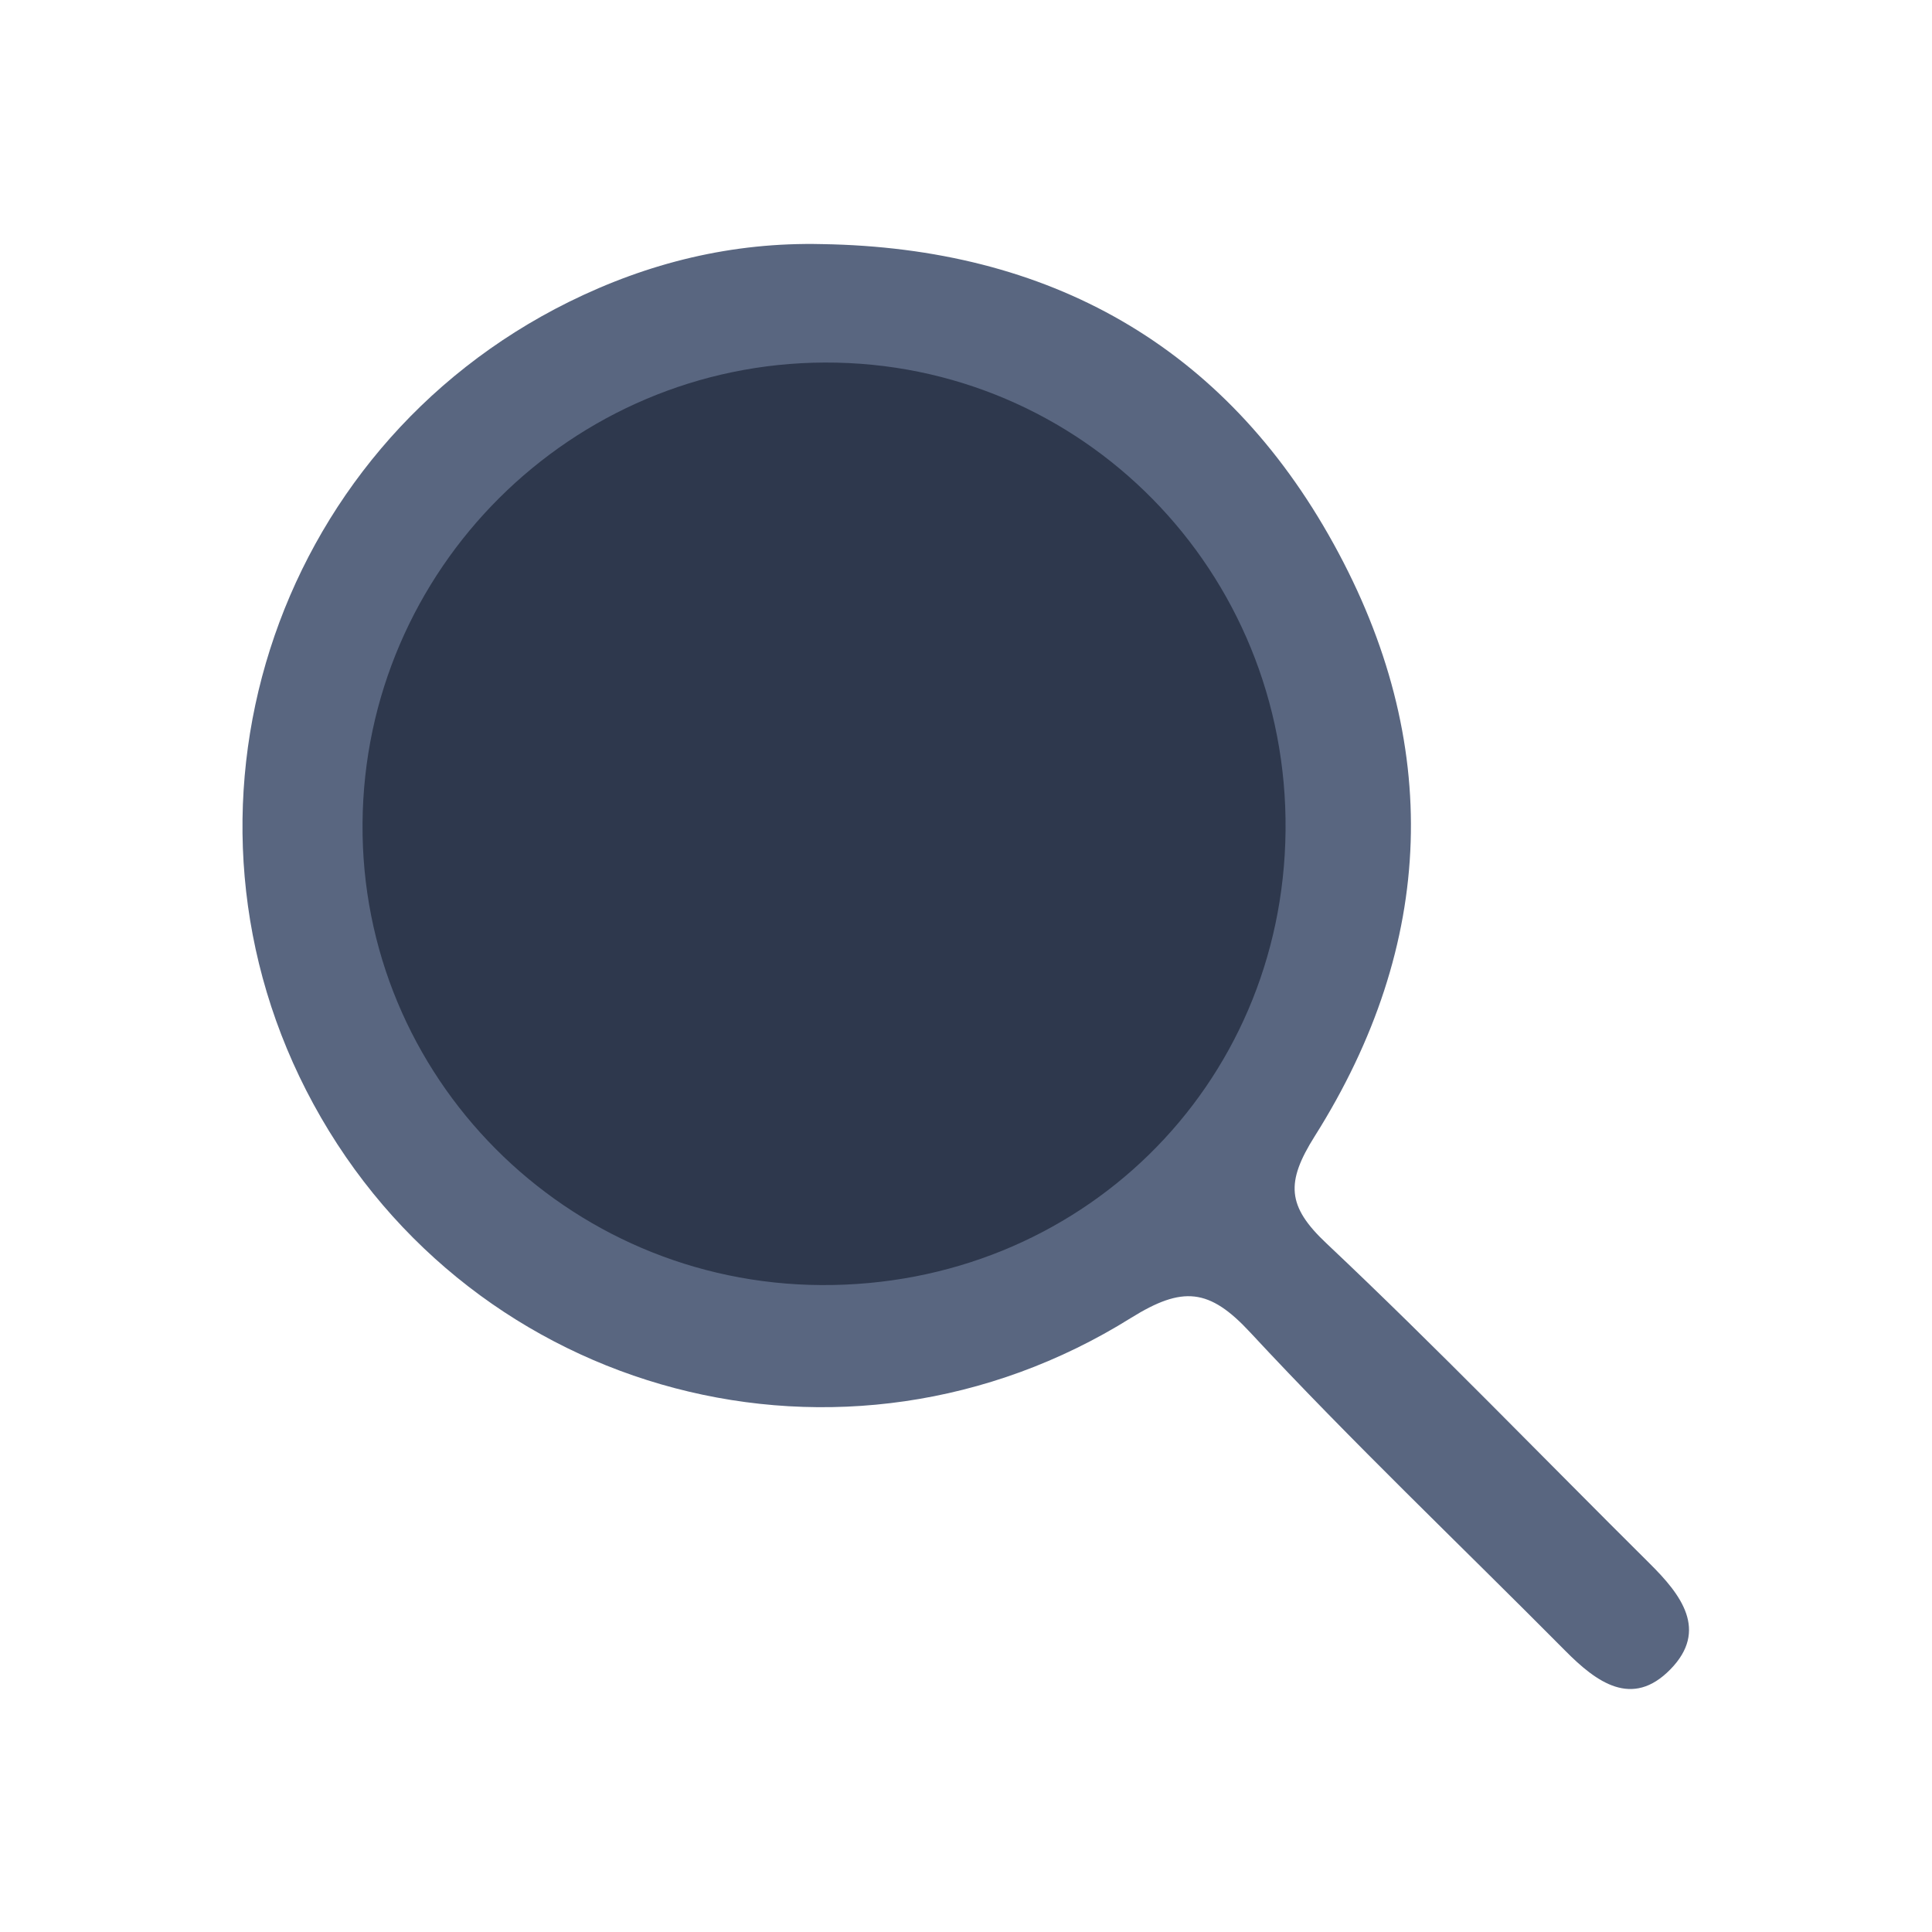
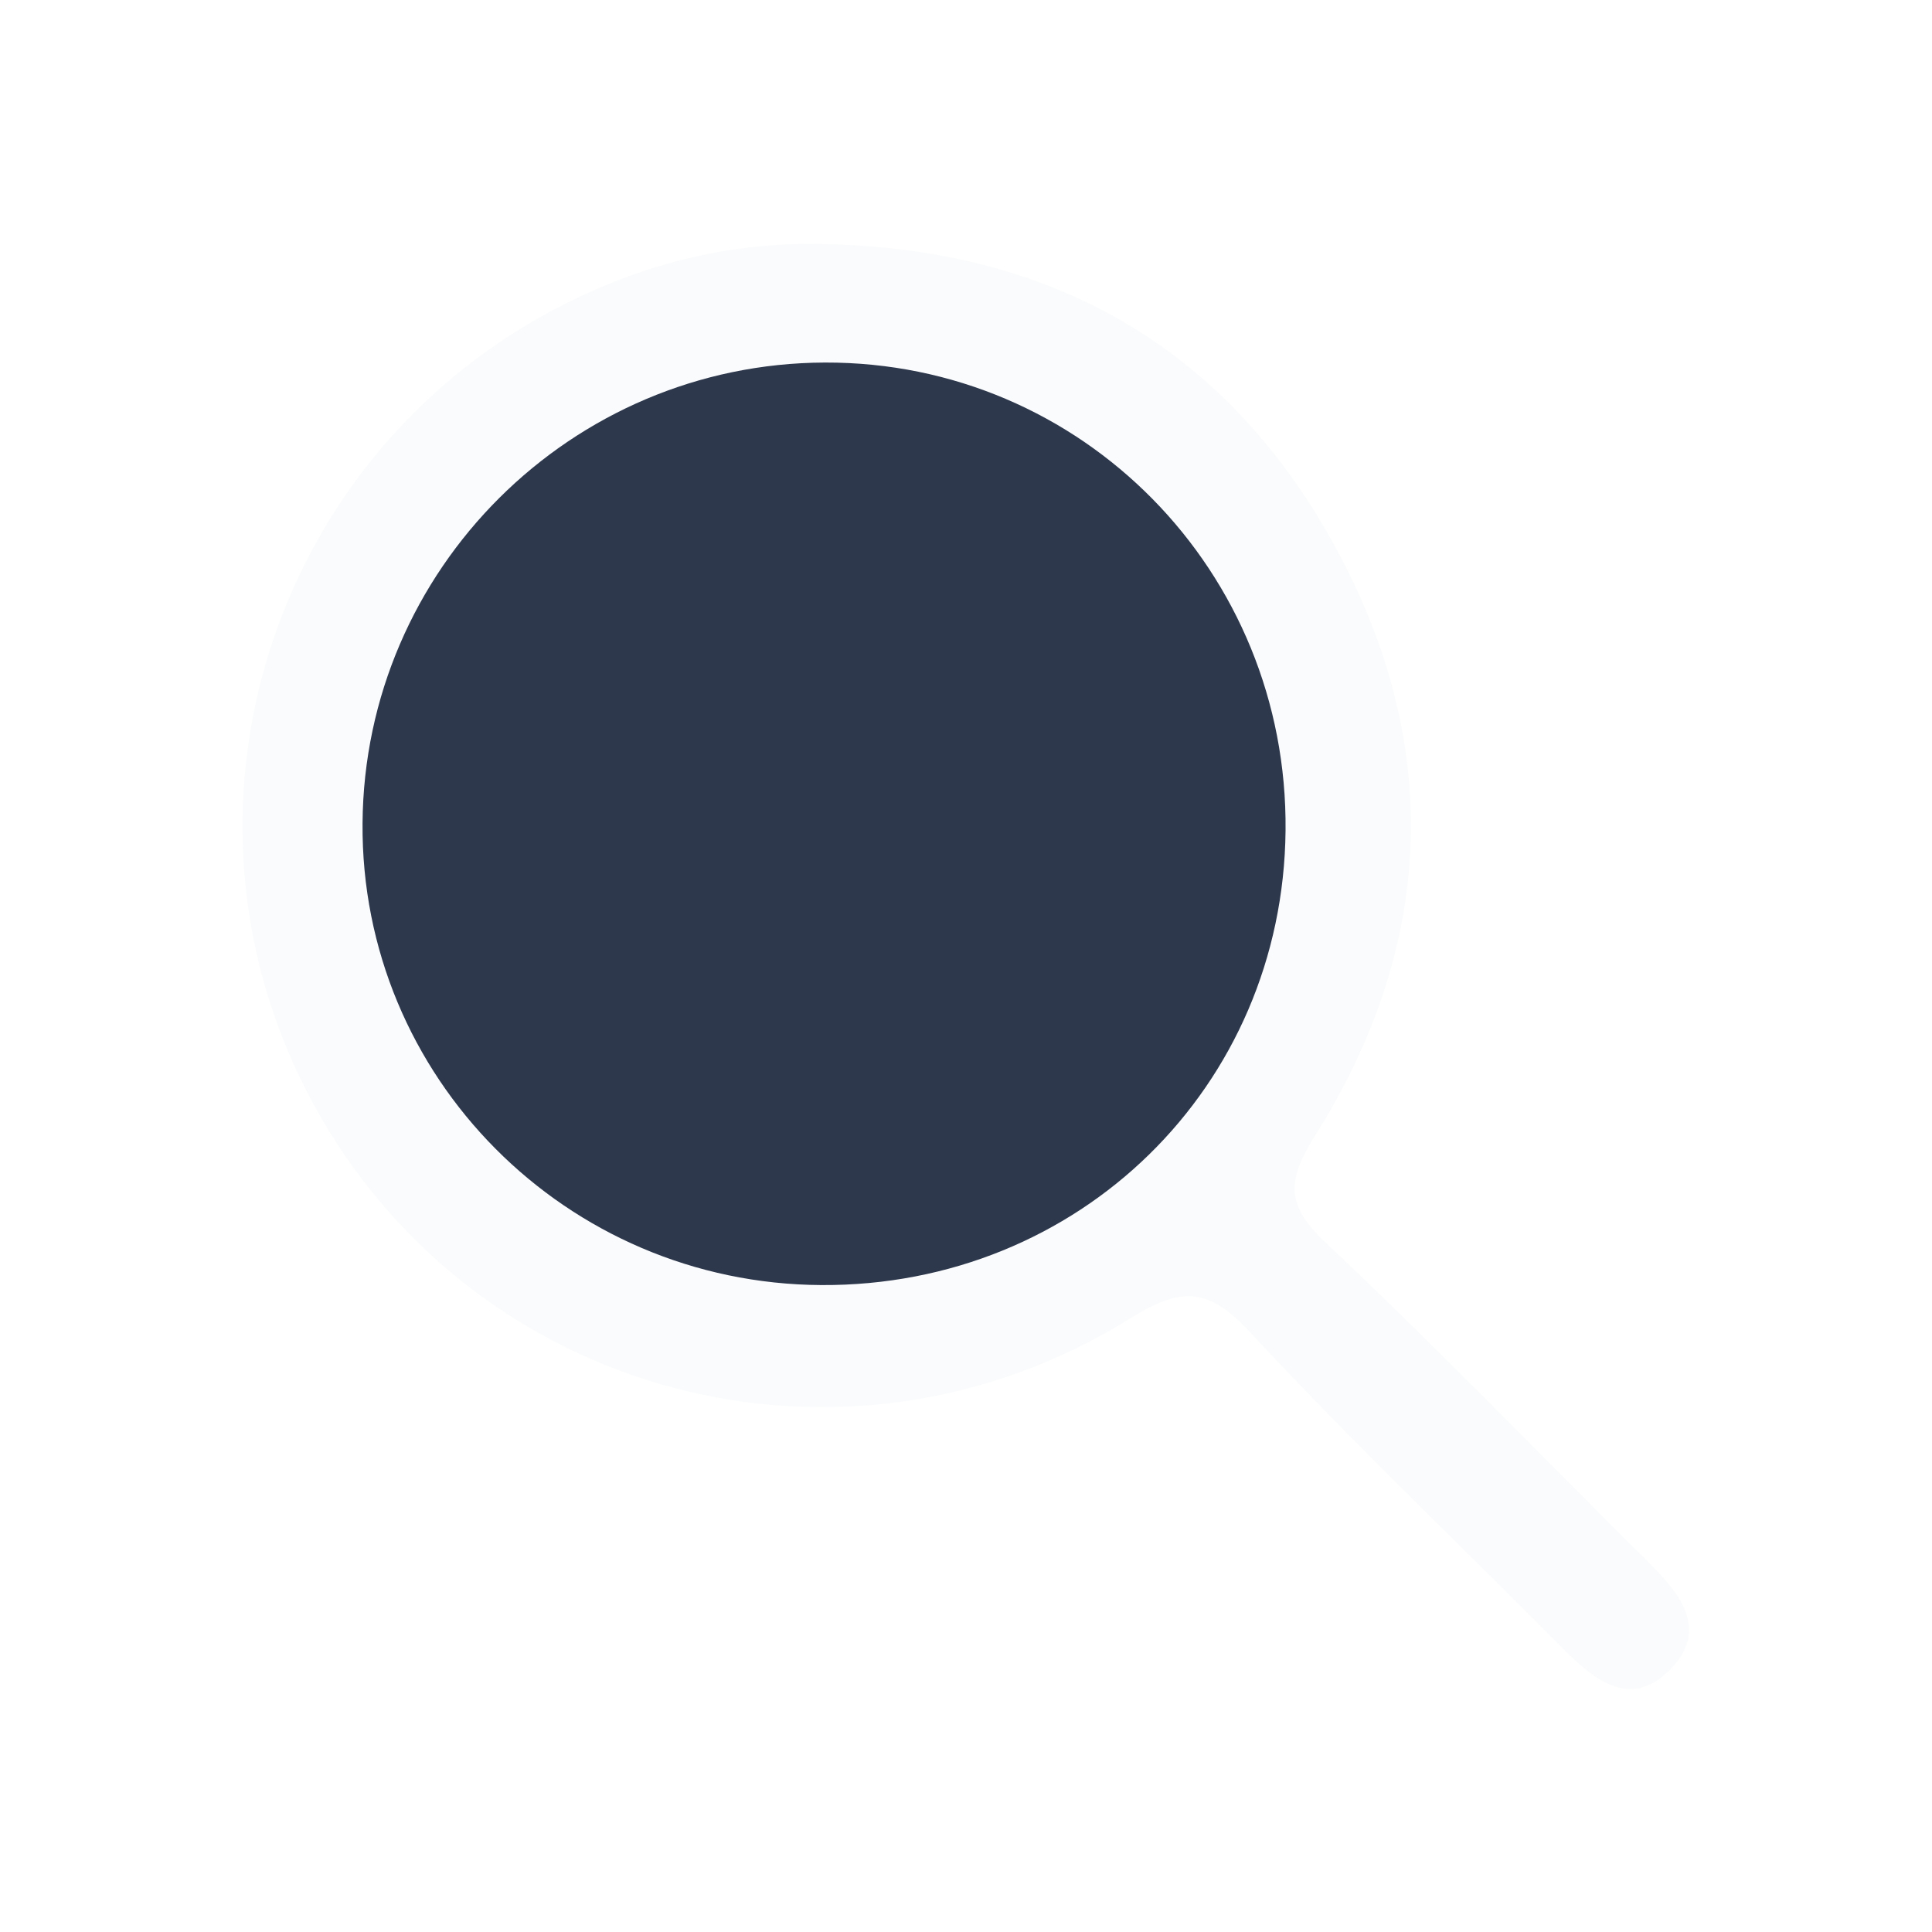
<svg xmlns="http://www.w3.org/2000/svg" width="20" height="20" viewBox="0 0 20 20" fill="none">
-   <path d="M8.511 2.527C10.856 2.565 12.673 3.575 13.806 5.631C14.938 7.682 14.865 9.772 13.61 11.762C13.309 12.24 13.322 12.486 13.731 12.871C14.874 13.949 15.964 15.08 17.078 16.186C17.403 16.508 17.687 16.877 17.292 17.281C16.896 17.686 16.527 17.416 16.201 17.086C15.114 15.99 13.993 14.925 12.943 13.794C12.518 13.335 12.242 13.311 11.708 13.643C8.745 15.494 4.899 14.468 3.245 11.43C1.606 8.42 2.804 4.654 5.888 3.126C6.711 2.719 7.581 2.505 8.511 2.527Z" fill="#596680" />
+   <path d="M8.511 2.527C10.856 2.565 12.673 3.575 13.806 5.631C14.938 7.682 14.865 9.772 13.61 11.762C13.309 12.24 13.322 12.486 13.731 12.871C14.874 13.949 15.964 15.08 17.078 16.186C17.403 16.508 17.687 16.877 17.292 17.281C16.896 17.686 16.527 17.416 16.201 17.086C15.114 15.99 13.993 14.925 12.943 13.794C12.518 13.335 12.242 13.311 11.708 13.643C8.745 15.494 4.899 14.468 3.245 11.43C1.606 8.42 2.804 4.654 5.888 3.126C6.711 2.719 7.581 2.505 8.511 2.527Z" fill="#fafbfc" />
  <path d="M8.503 13.303C5.861 13.289 3.732 11.147 3.753 8.522C3.772 5.893 5.914 3.761 8.54 3.753C11.2 3.745 13.335 5.914 13.308 8.598C13.282 11.251 11.171 13.317 8.503 13.303Z" fill="#2E384D" />
</svg>
